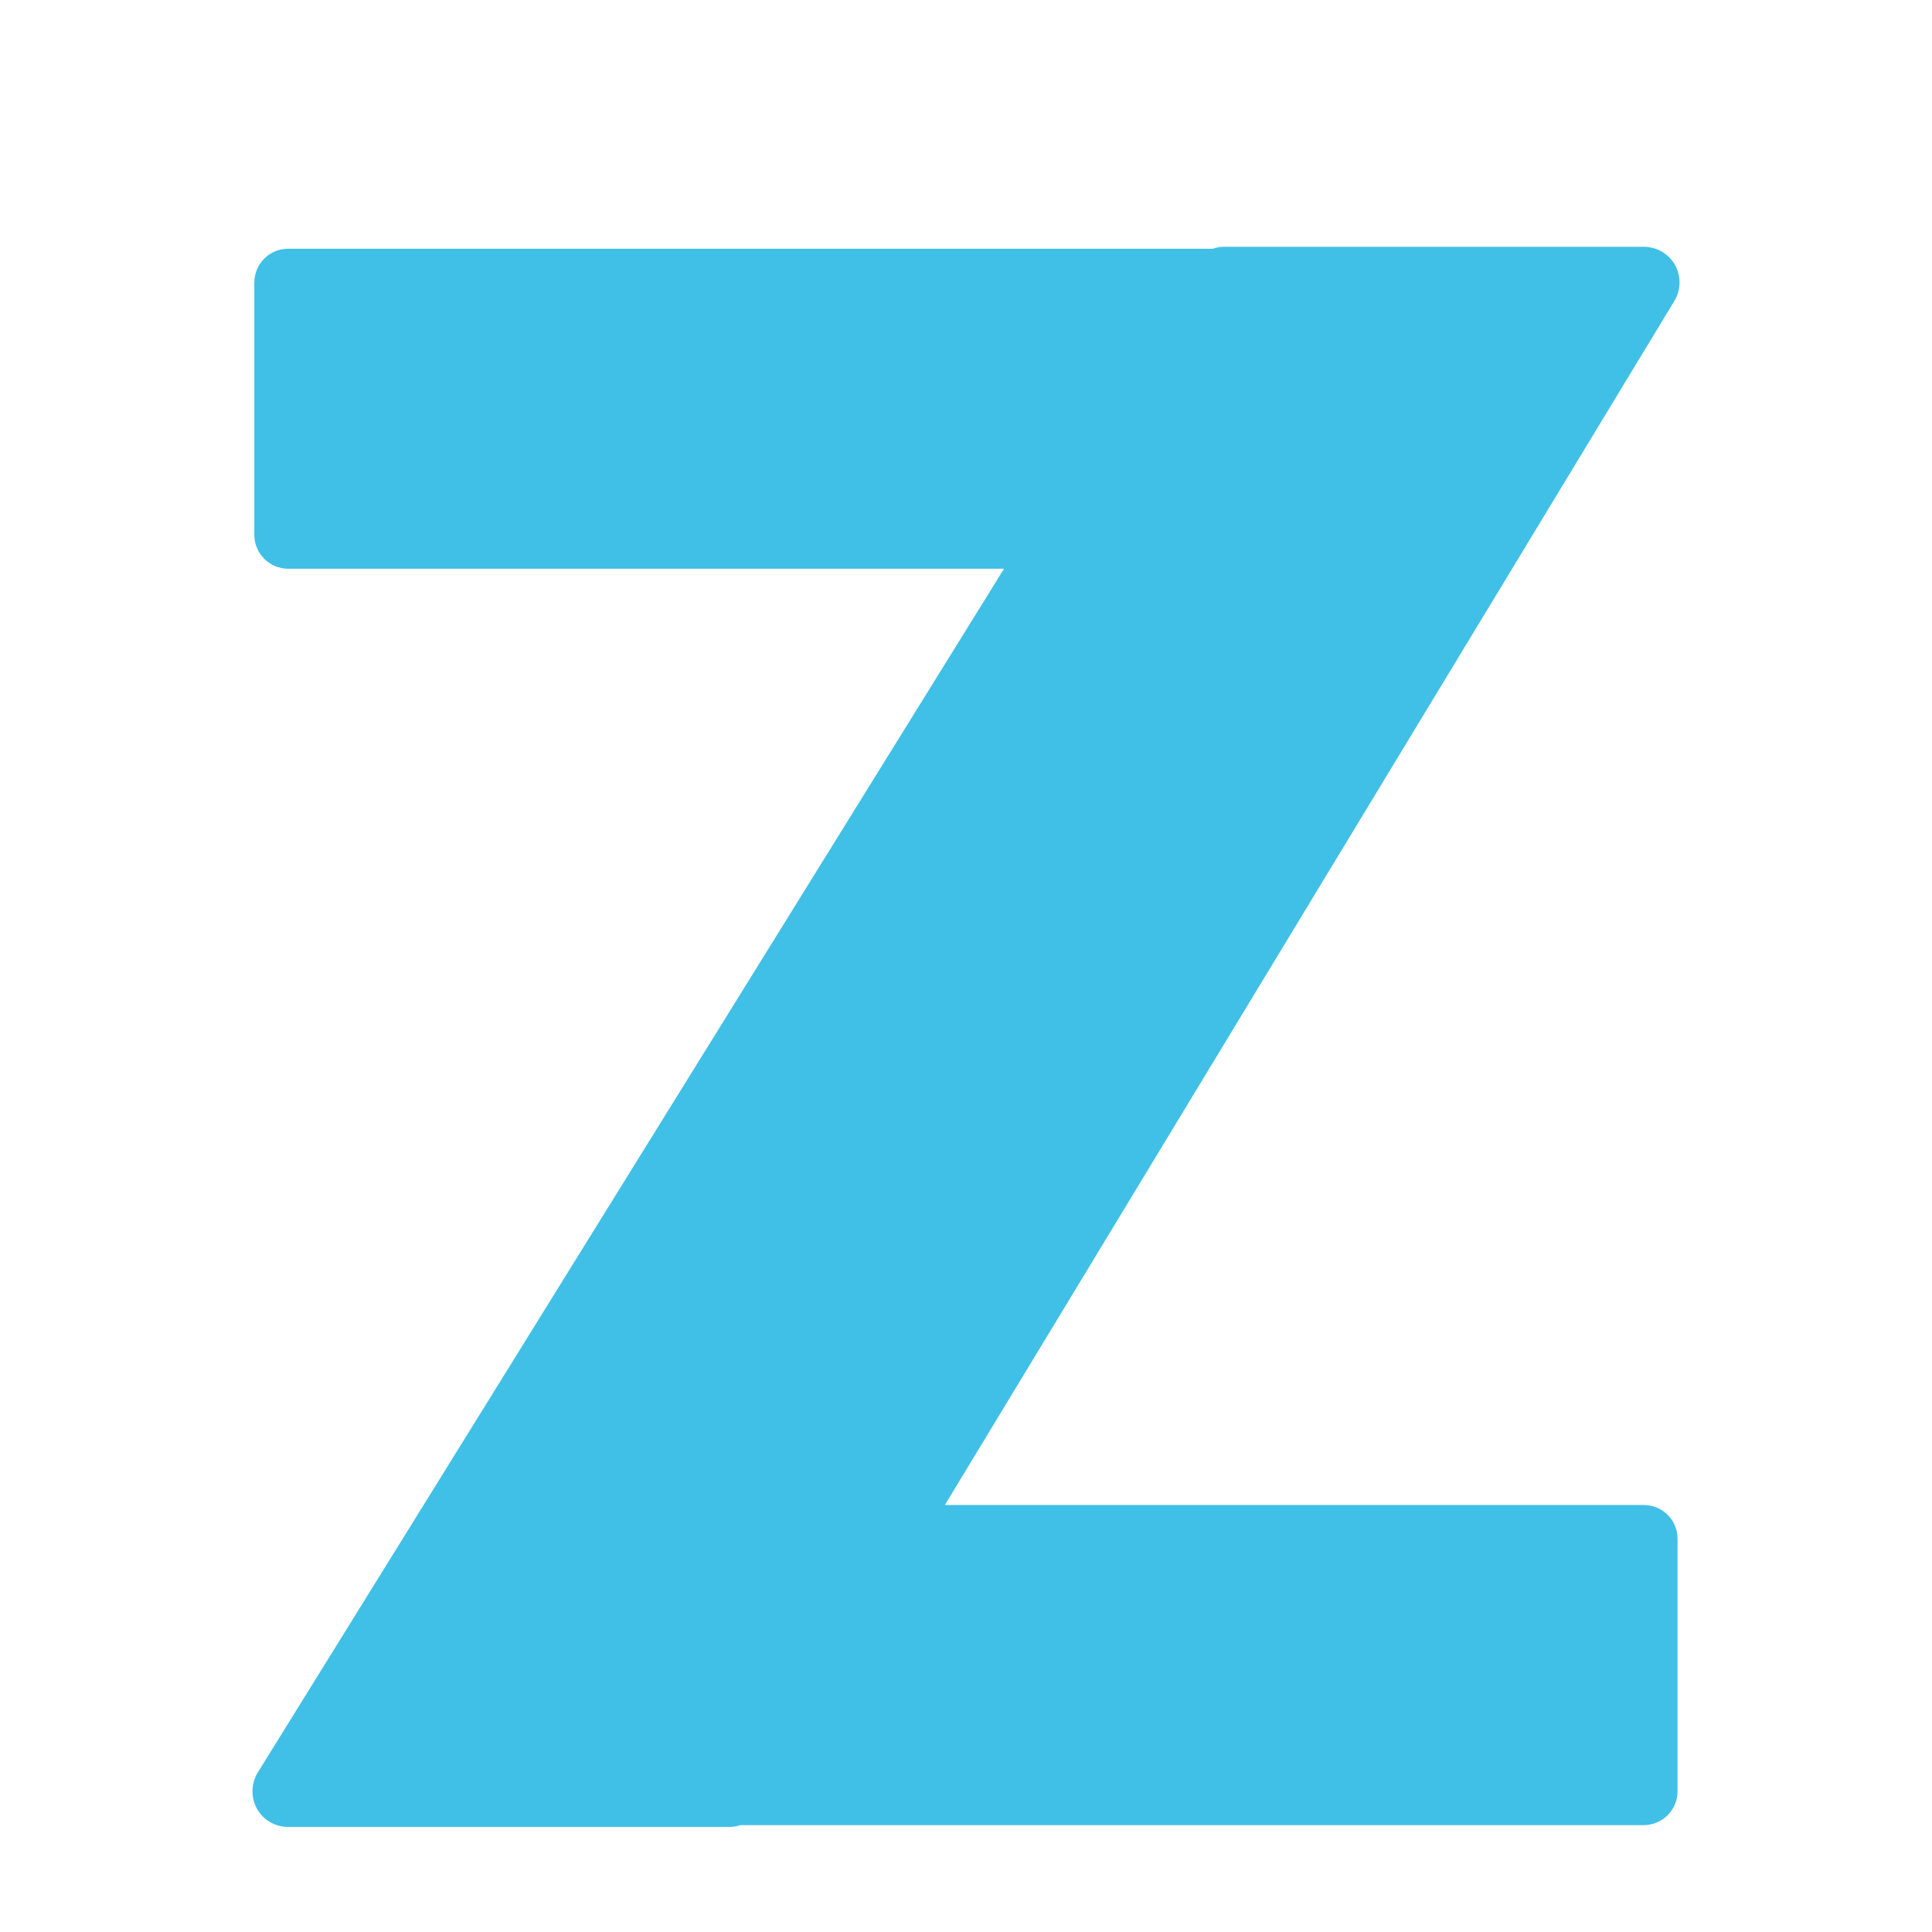
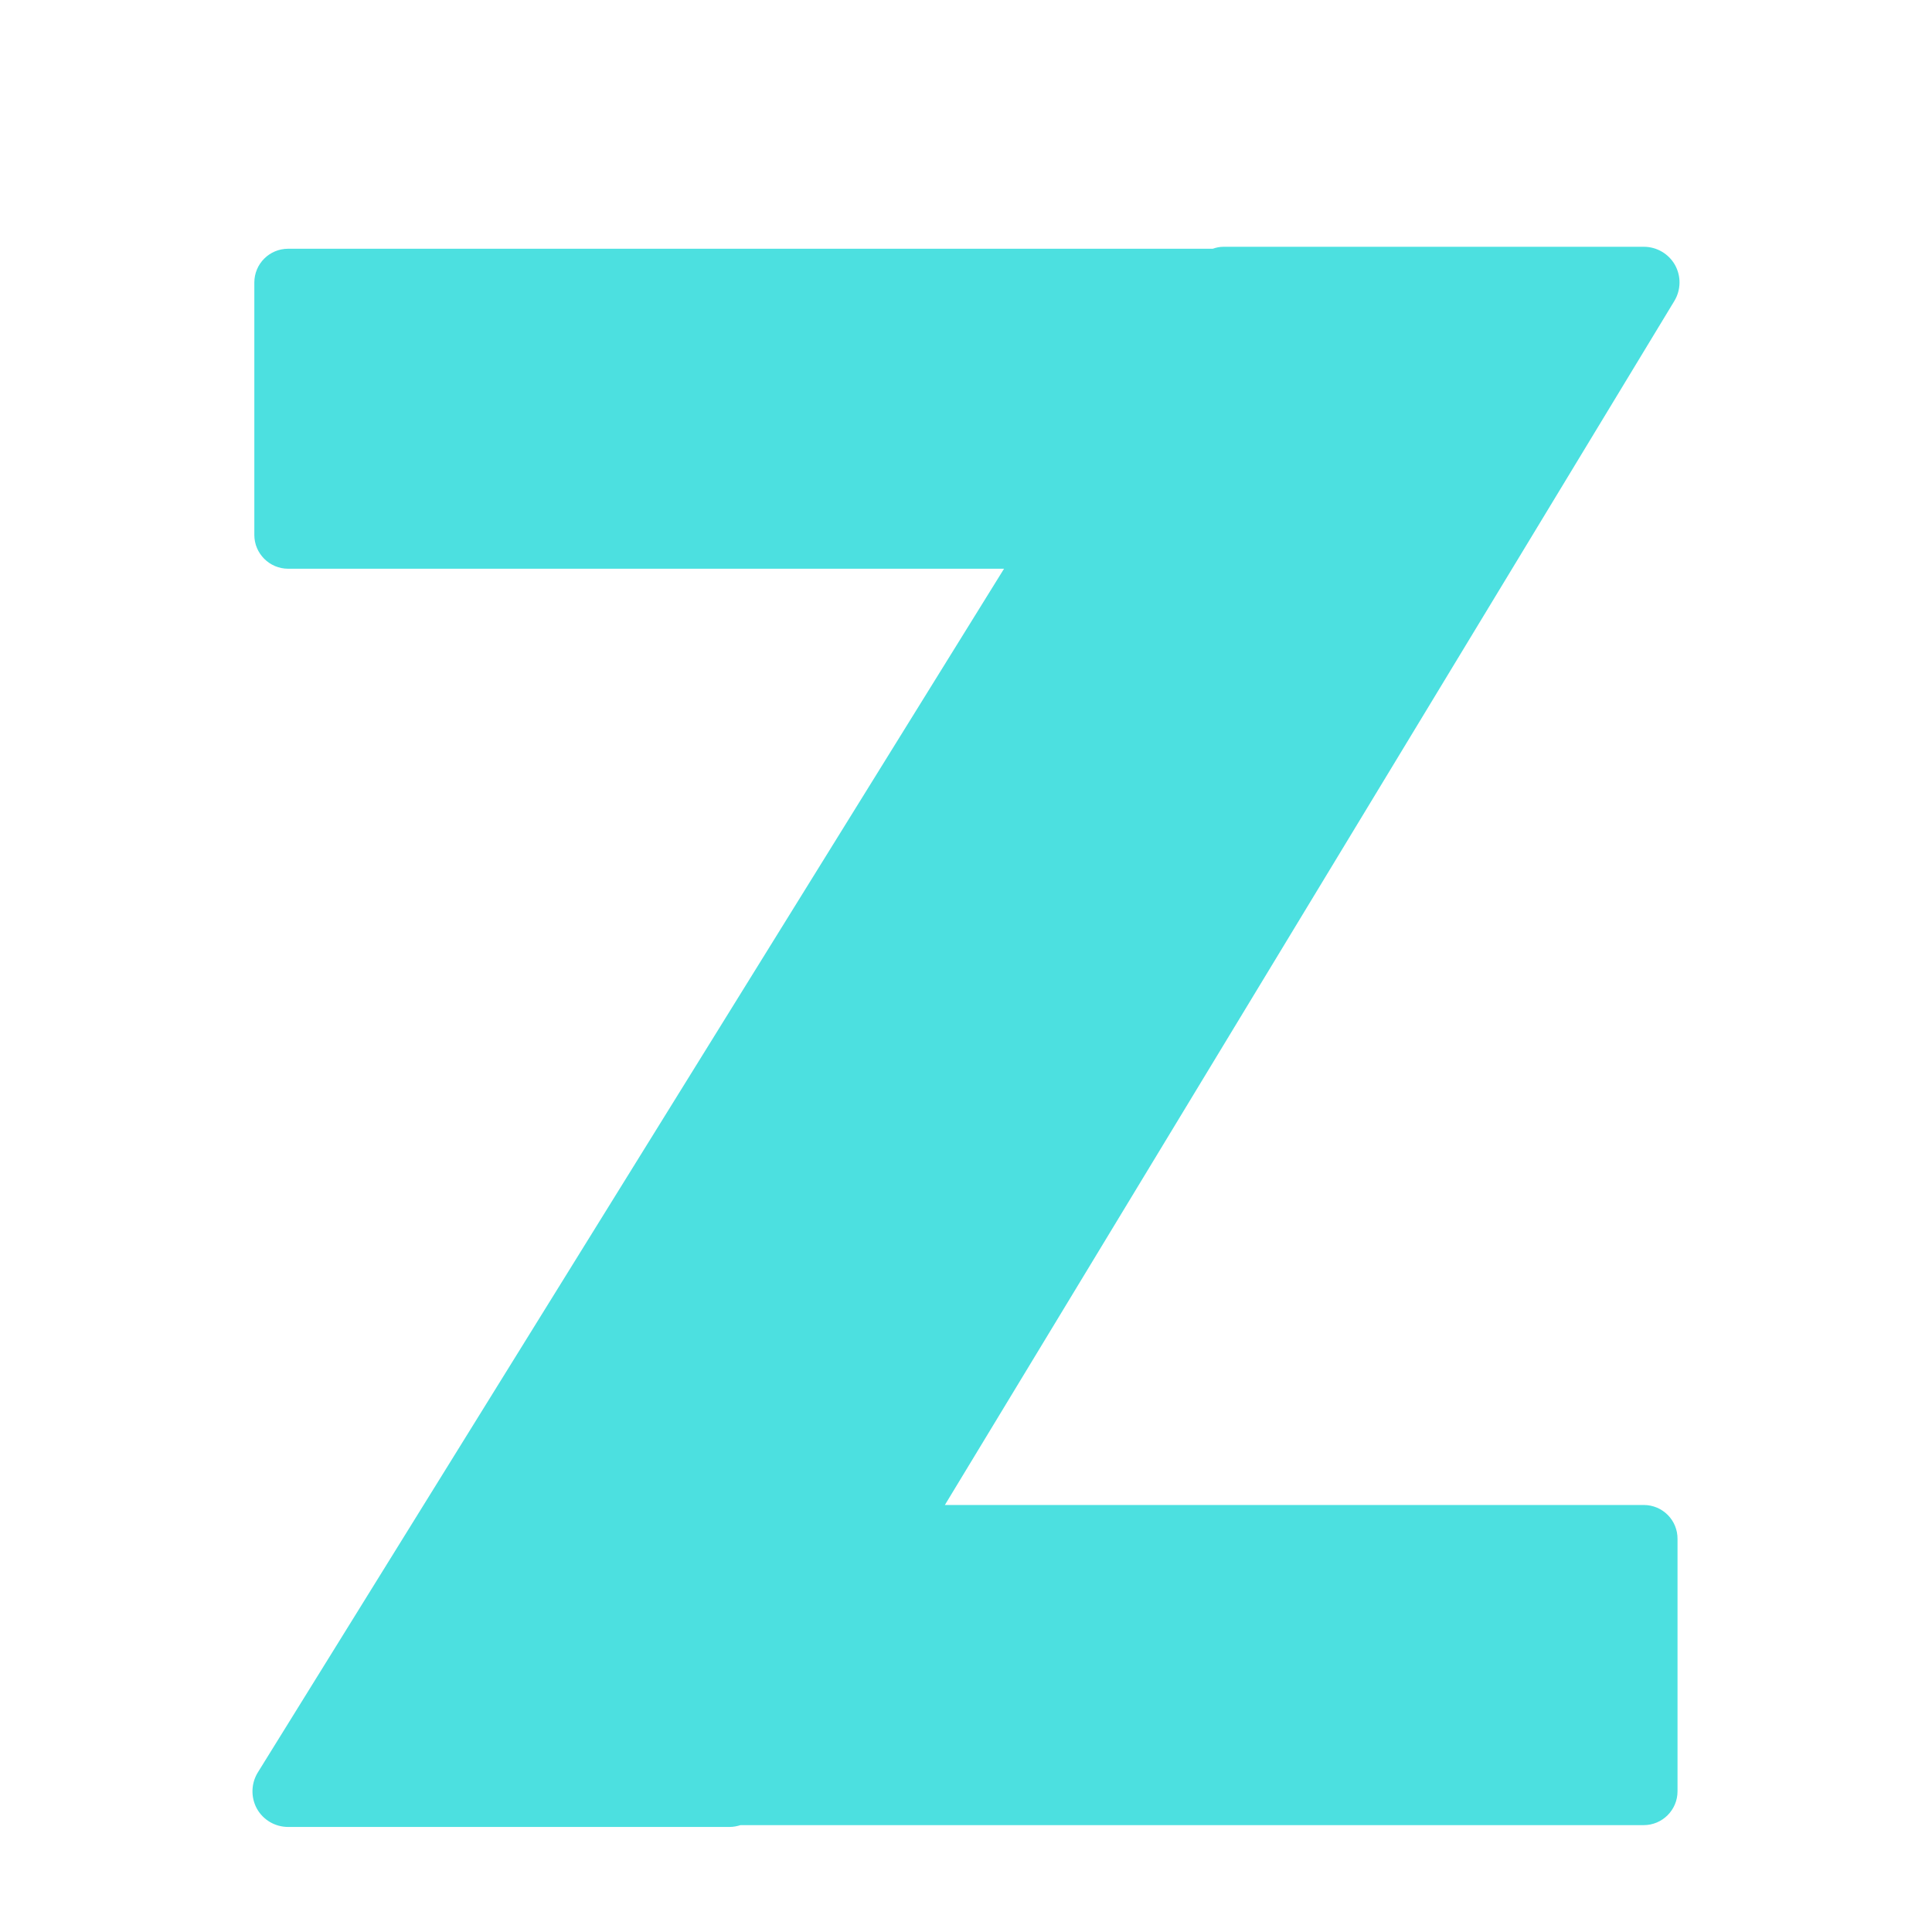
- <svg xmlns="http://www.w3.org/2000/svg" width="800px" height="800px" viewBox="0 0 128 128" aria-hidden="true" role="img" class="iconify iconify--noto" preserveAspectRatio="xMidYMid meet">
-   <path d="M108.91 99.71H62.6l48.33-79.77c.44-.73.46-1.64.04-2.39c-.42-.74-1.21-1.2-2.06-1.2H81.06c-.25 0-.49.05-.71.13H19.09c-1.24 0-2.24 1-2.24 2.24v16.72c0 1.24 1.01 2.24 2.24 2.24h47.43l-49.44 79.75c-.45.73-.47 1.65-.06 2.4c.42.75 1.21 1.21 2.07 1.21h29.25c.25 0 .49-.05.72-.12h59.84c1.23 0 2.24-1 2.24-2.24v-16.72c.01-1.25-1-2.25-2.23-2.25z" fill="#40C0E7" />
+ <svg xmlns="http://www.w3.org/2000/svg" width="128" height="128" preserveAspectRatio="xMidYMid meet" class="iconify iconify--noto" role="img" aria-hidden="true">
+   <g>
+     <path id="svg_1" fill="#4ce0e0" d="m108.91,99.71l-46.31,0l48.33,-79.77c0.44,-0.73 0.46,-1.64 0.04,-2.39c-0.42,-0.74 -1.21,-1.2 -2.06,-1.2l-27.85,0c-0.25,0 -0.49,0.05 -0.71,0.13l-61.26,0c-1.24,0 -2.24,1 -2.24,2.24l0,16.72c0,1.24 1.01,2.24 2.24,2.24l47.43,0l-49.44,79.75c-0.45,0.73 -0.47,1.65 -0.06,2.4c0.42,0.75 1.21,1.21 2.07,1.21l29.25,0c0.25,0 0.49,-0.05 0.72,-0.12l59.84,0c1.23,0 2.24,-1 2.24,-2.24l0,-16.72c0.01,-1.25 -1,-2.25 -2.23,-2.25z" />
+   </g>
</svg>
